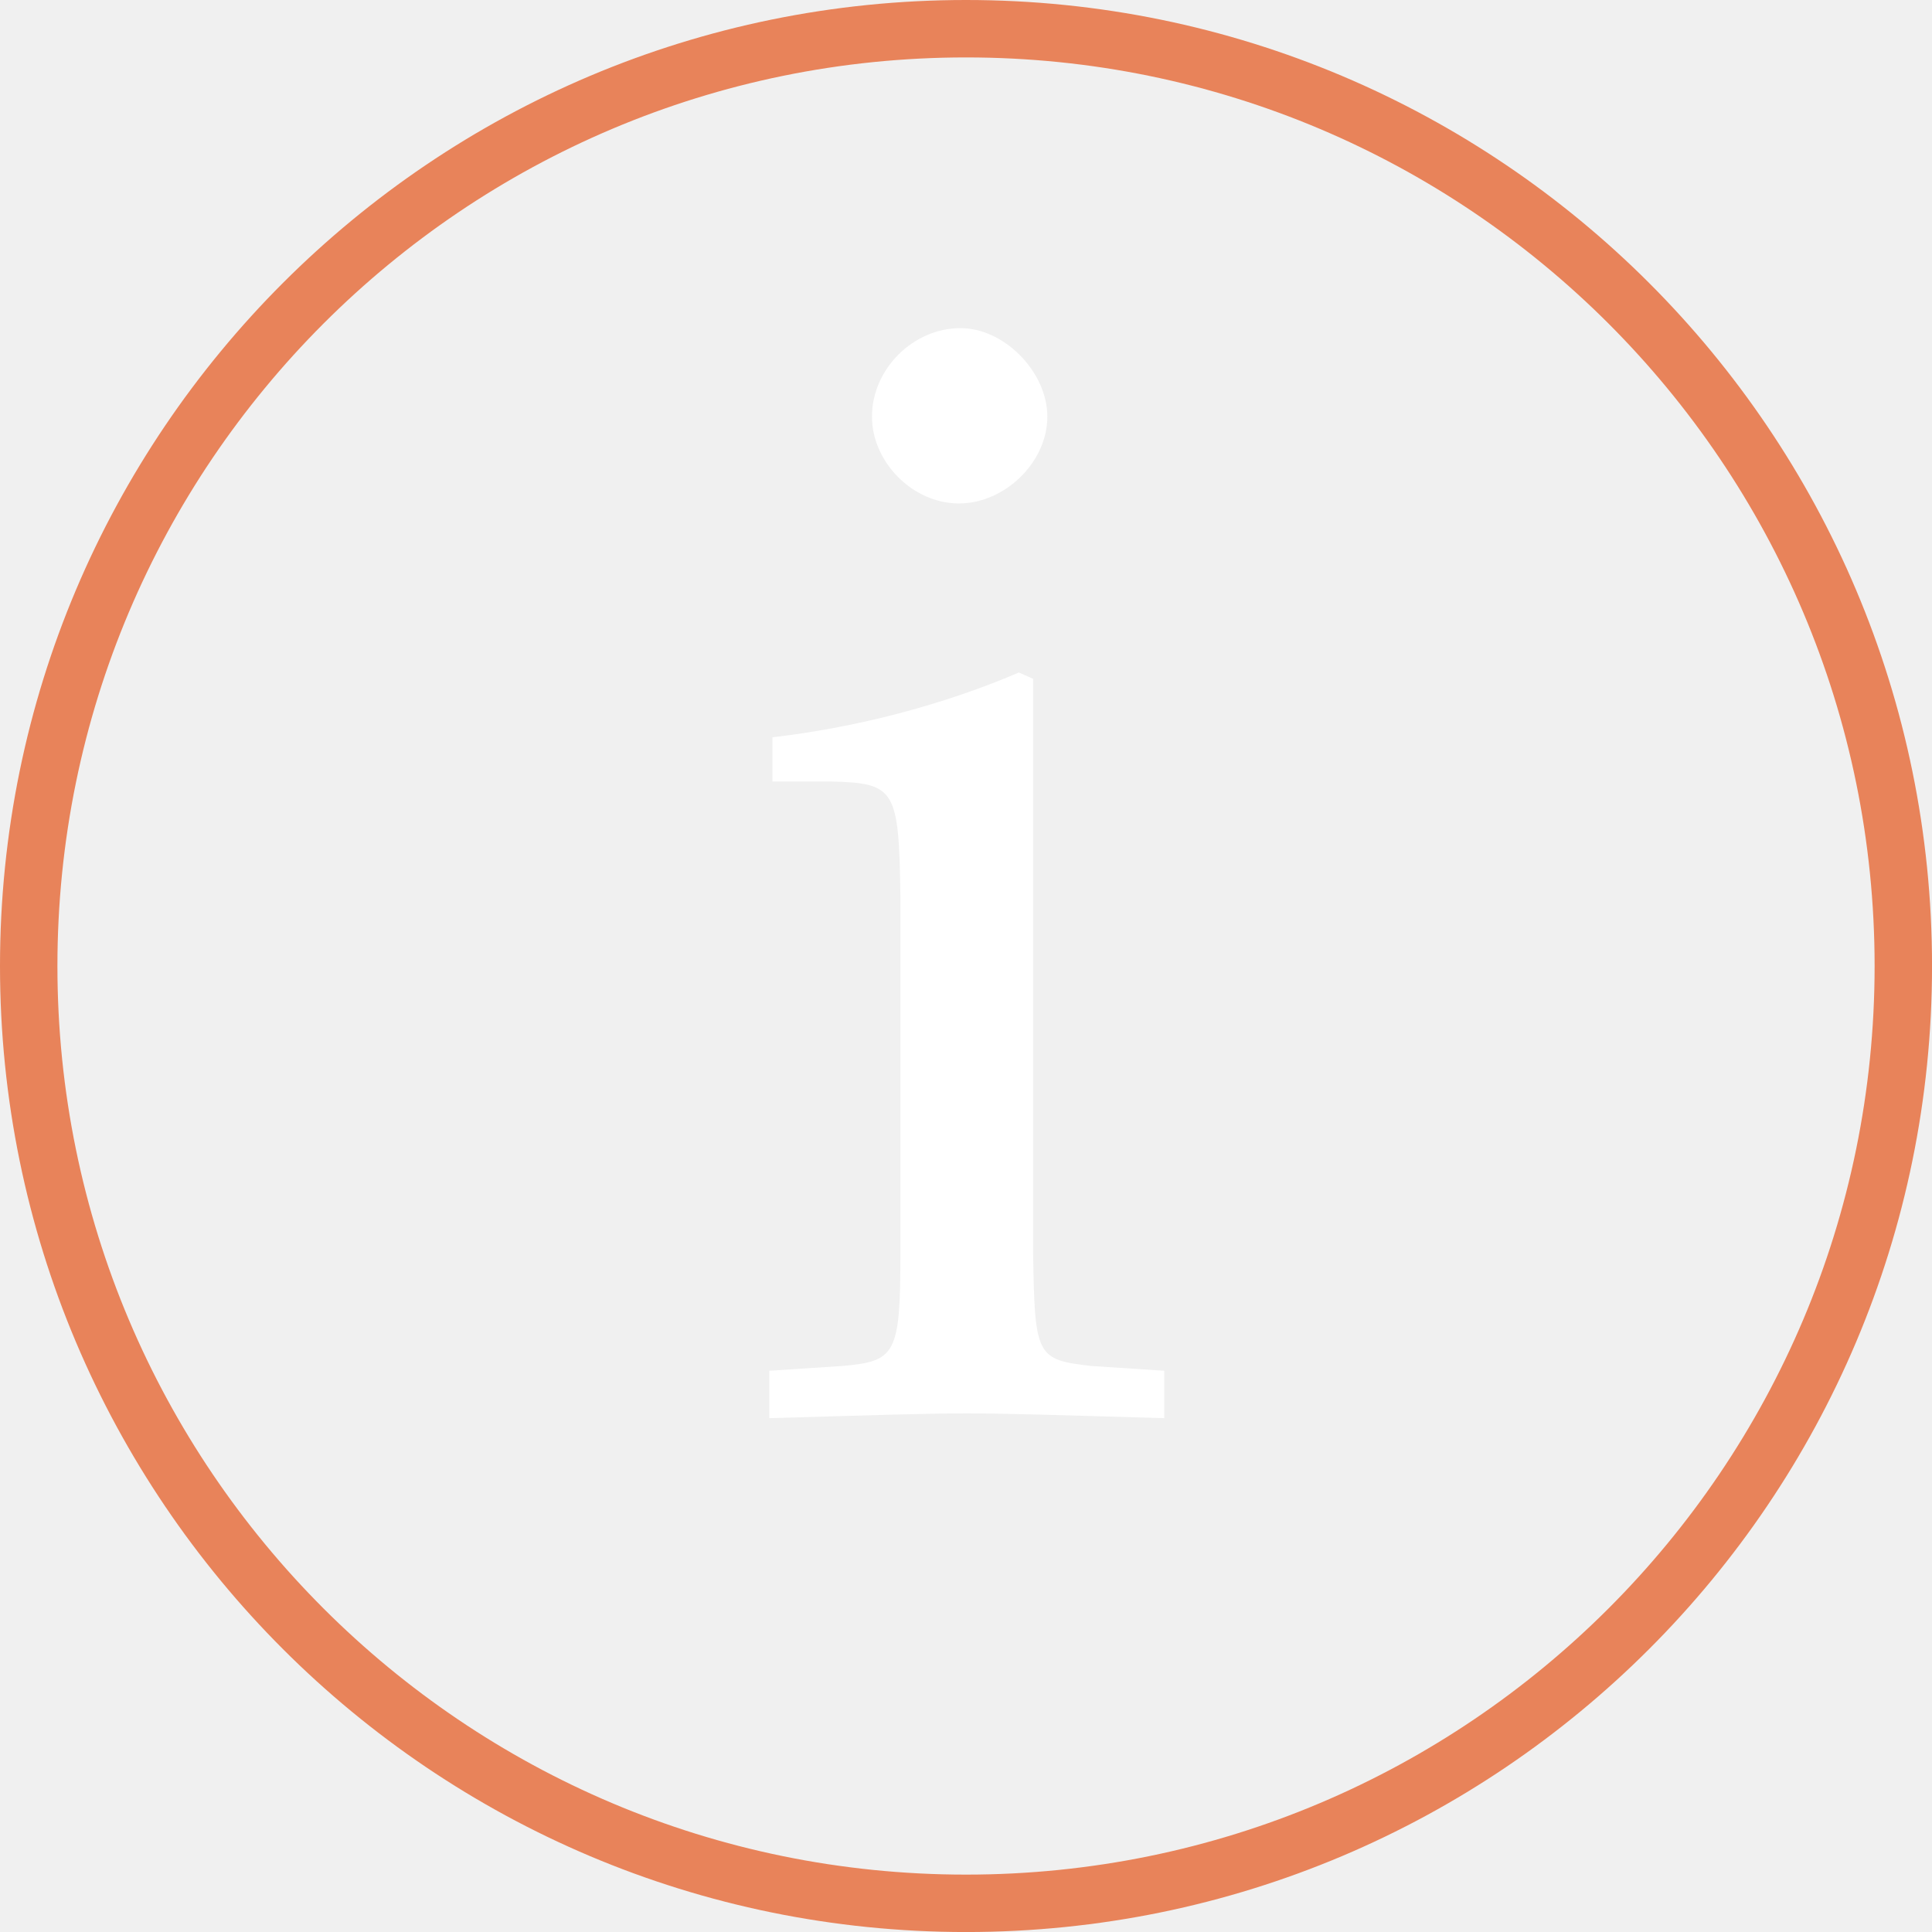
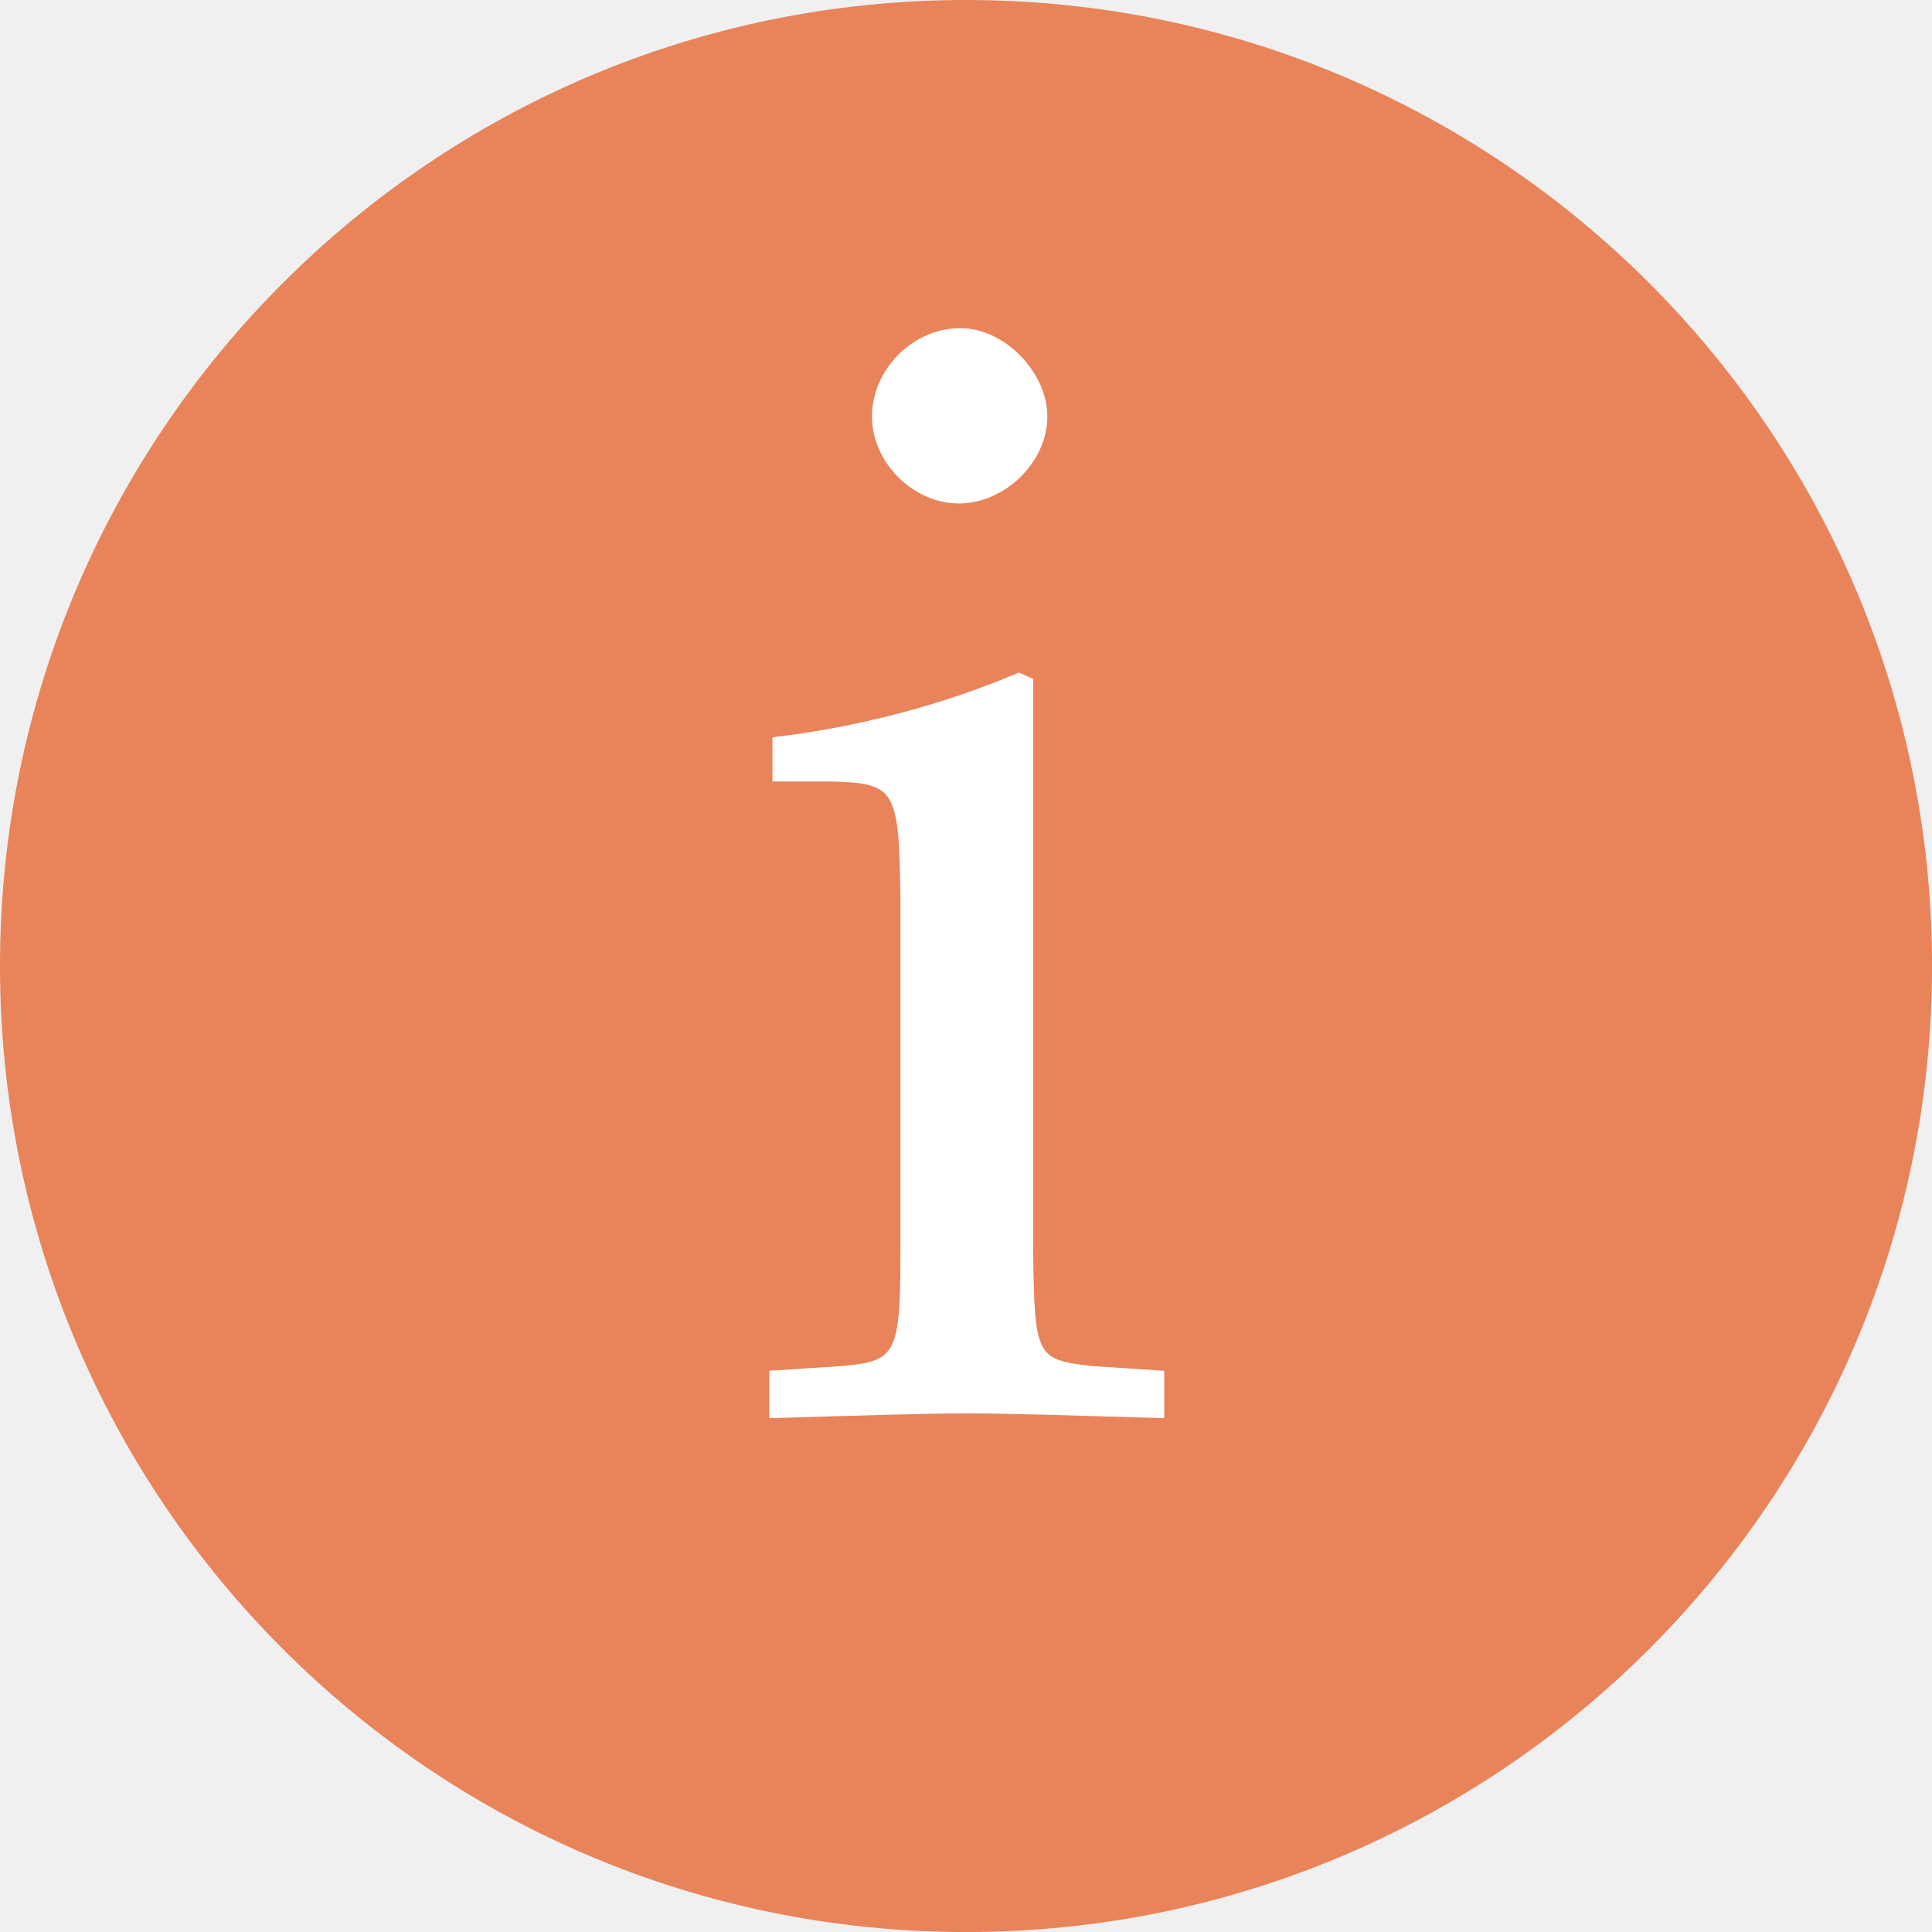
<svg xmlns="http://www.w3.org/2000/svg" id="Calque_1" data-name="Calque 1" viewBox="0 0 571.97 571.97">
  <defs>
-     <style>.cls-1{fill:none;stroke:#E8835A;stroke-miterlimit:10;stroke-width:17px;}.cls-2{font-size:467.69px;fill:#fff;font-family:PalatinoLinotype-Roman, Palatino Linotype;}</style>
+     <style>.cls-1{fill:#E8835A;stroke:#E8835A;stroke-miterlimit:10;stroke-width:17px;}.cls-2{font-size:467.69px;fill:#fff;font-family:PalatinoLinotype-Roman, Palatino Linotype;}</style>
  </defs>
  <circle class="cls-1" cx="285.99" cy="285.99" r="277.49" />
  <text class="cls-2" transform="translate(217.93 418.44)">i</text>
</svg>
